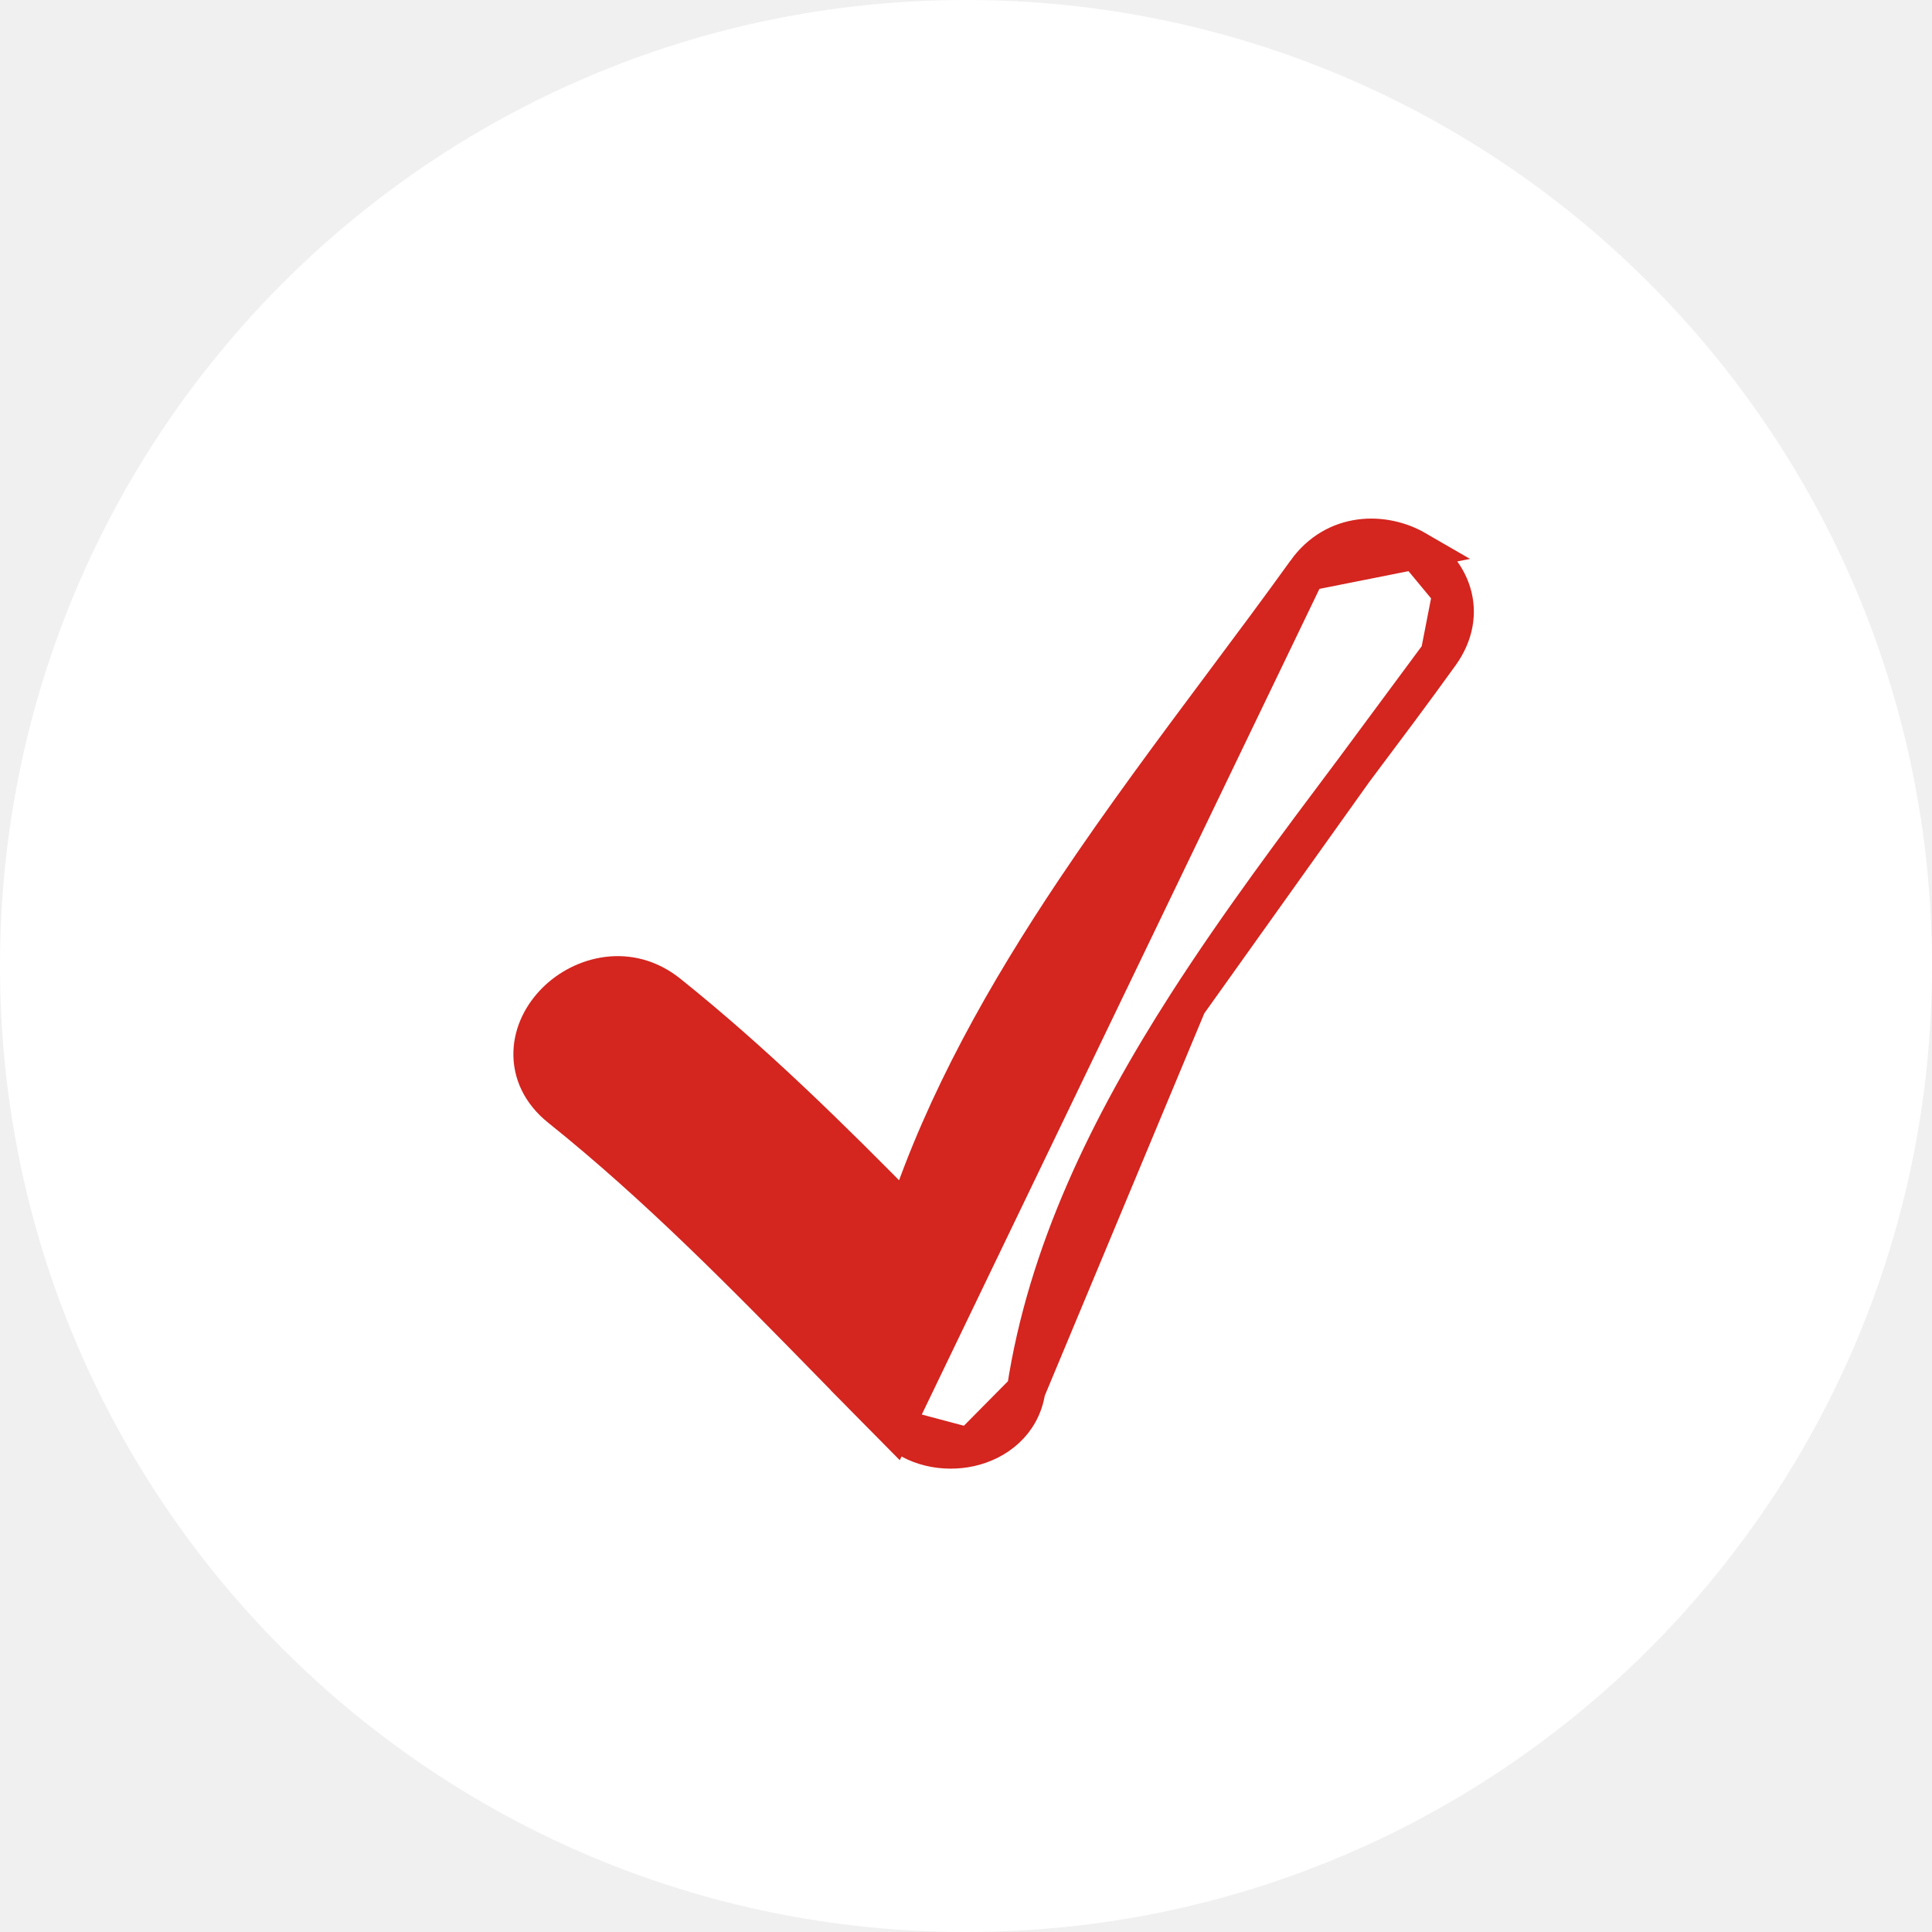
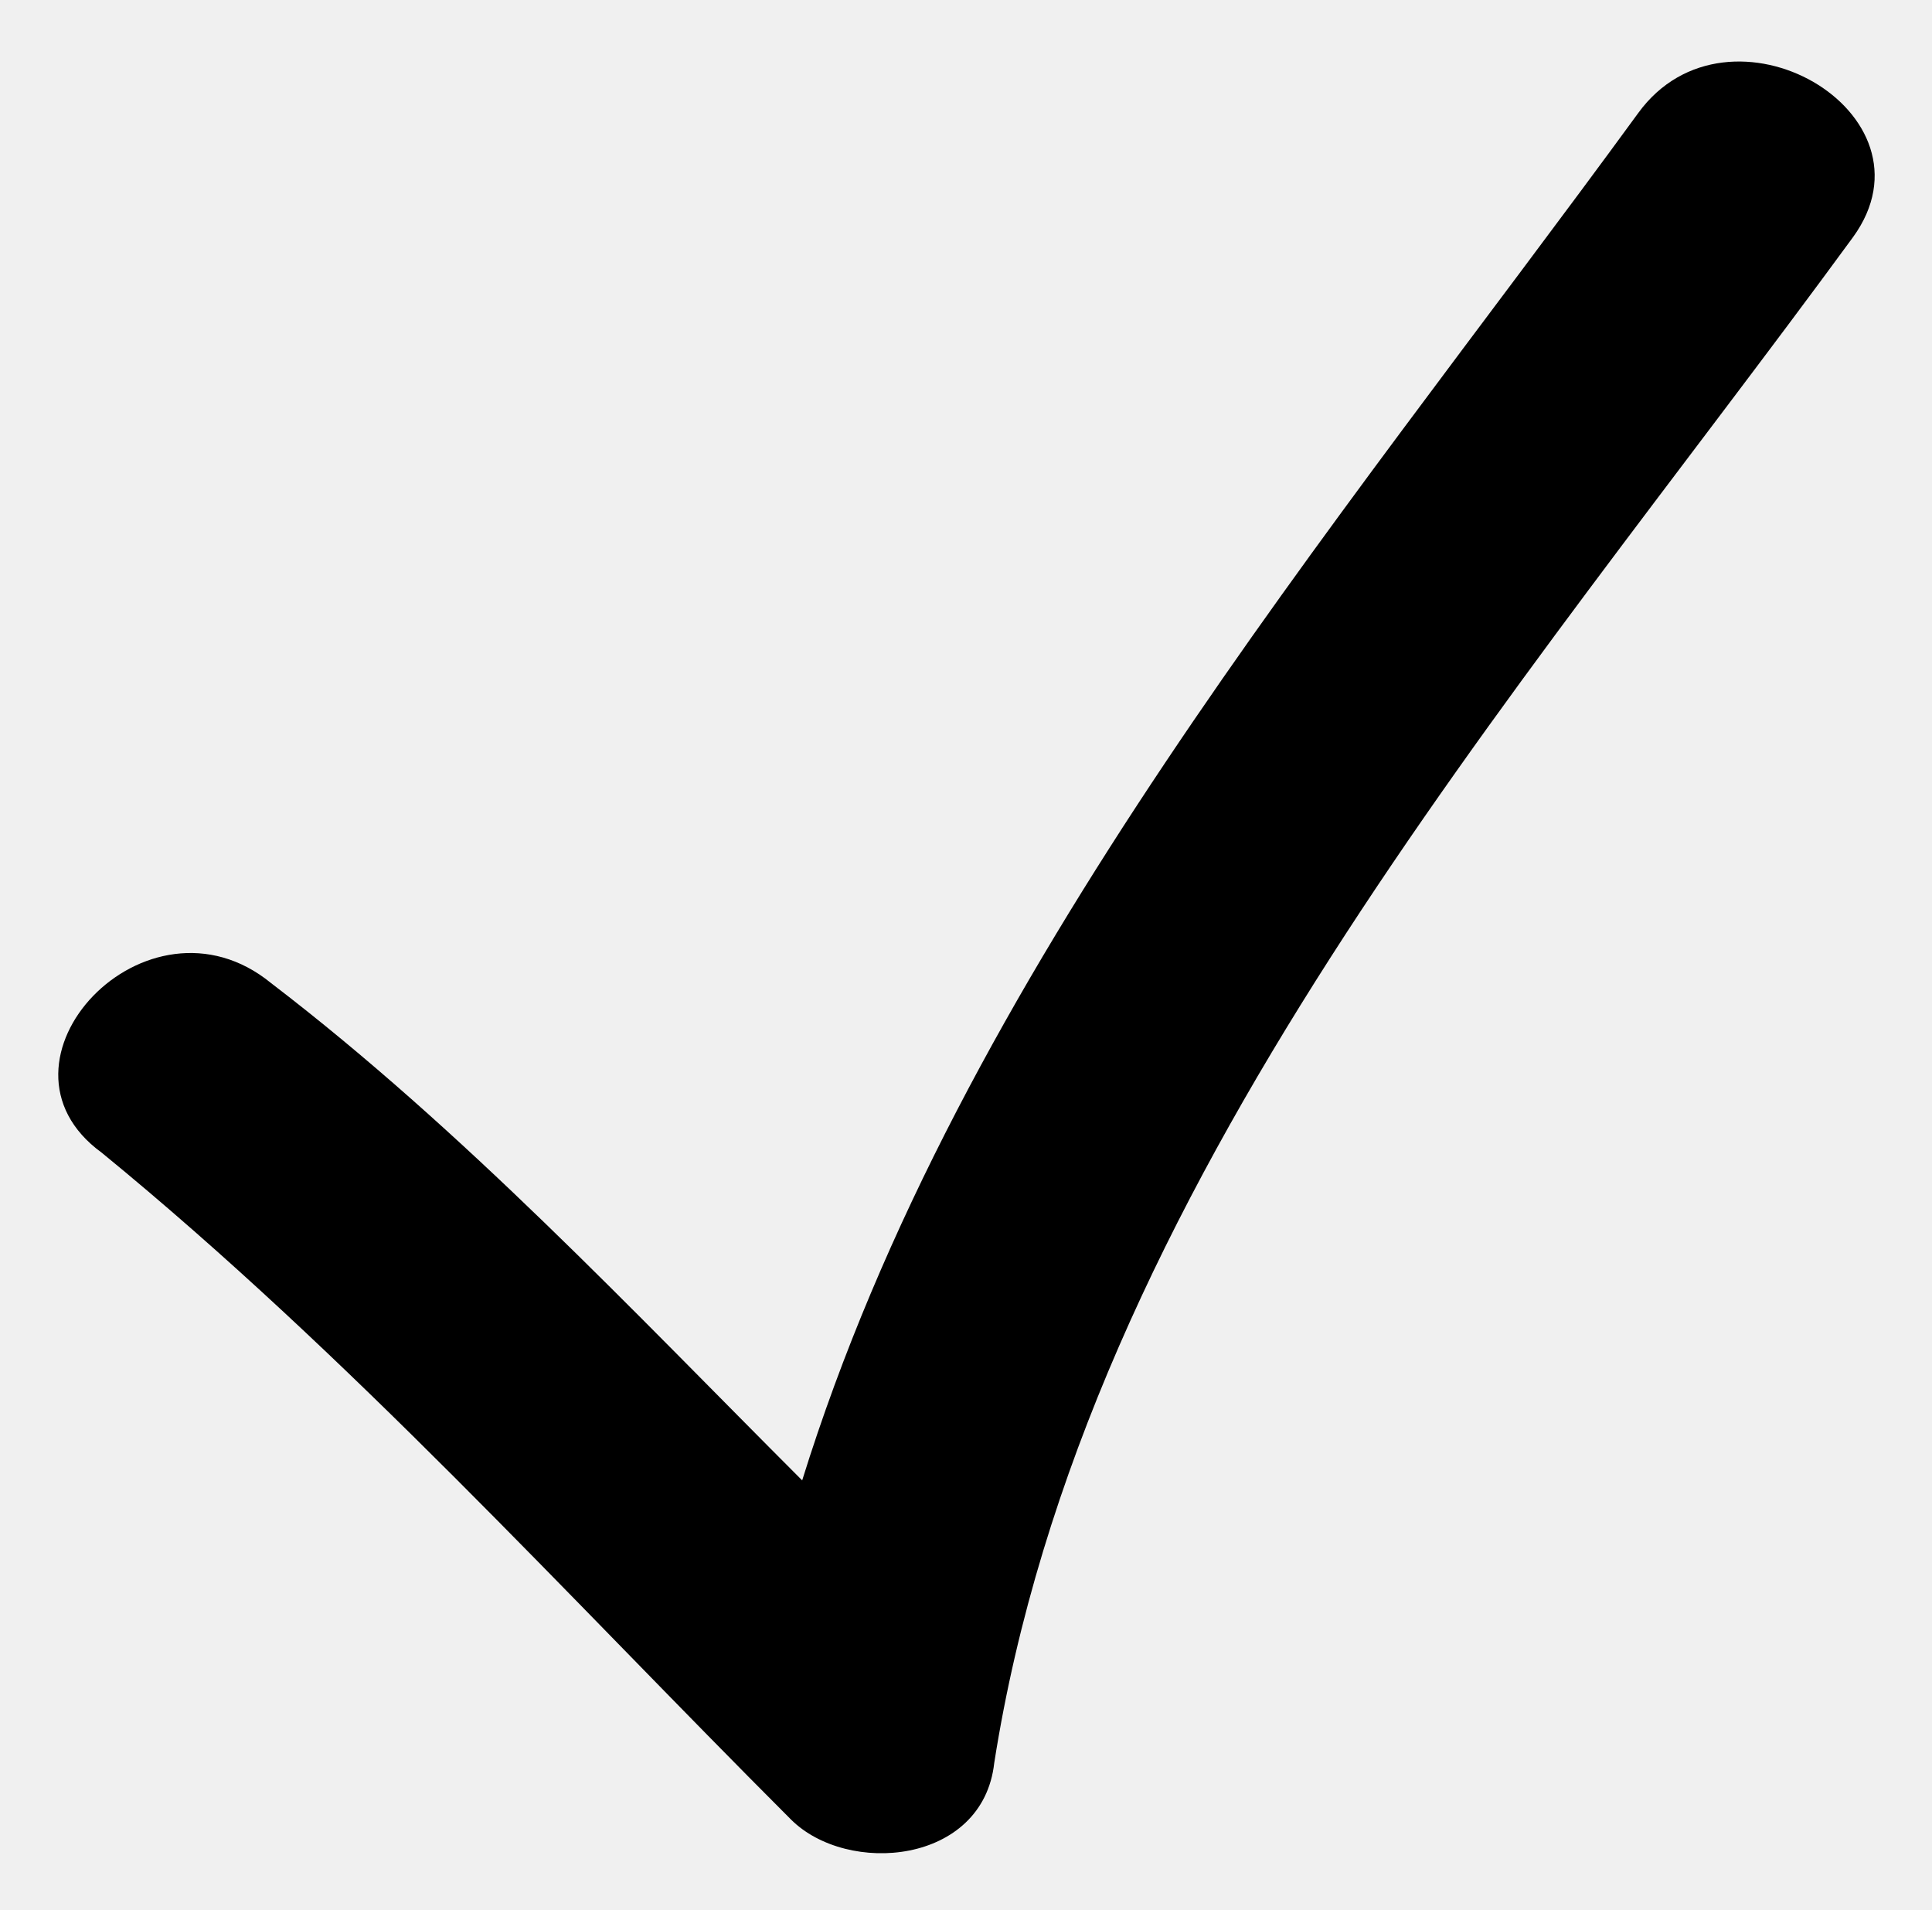
- <svg xmlns="http://www.w3.org/2000/svg" width="35" height="35" viewBox="0 0 35 35" fill="none">
-   <circle cx="17.5" cy="17.5" r="17.5" fill="white" />
-   <path d="M17.568 26.219C17.109 26.32 16.56 26.22 16.2 25.855L17.568 26.219ZM17.568 26.219C18.037 26.116 18.499 25.78 18.588 25.188M17.568 26.219L18.588 25.188M18.588 25.188C18.964 22.701 20.094 20.393 21.509 18.187M18.588 25.188L21.509 18.187M21.509 18.187C22.447 16.726 23.494 15.331 24.522 13.961M21.509 18.187L24.522 13.961M24.522 13.961C25.053 13.253 25.58 12.552 26.084 11.851M24.522 13.961L26.084 11.851M26.084 11.851C26.345 11.489 26.408 11.099 26.3 10.744M26.084 11.851L26.3 10.744M26.3 10.744C26.196 10.402 25.946 10.132 25.653 9.963M26.3 10.744L25.653 9.963M25.653 9.963C25.073 9.627 24.193 9.621 23.663 10.359L25.653 9.963ZM23.663 10.359C23.188 11.02 22.686 11.693 22.175 12.377C21.266 13.595 20.331 14.849 19.471 16.135C18.233 17.986 17.126 19.939 16.432 22.027C15.06 20.63 13.658 19.246 12.106 18.003C11.399 17.437 10.55 17.67 10.076 18.141C9.836 18.379 9.662 18.703 9.651 19.06C9.639 19.431 9.803 19.789 10.151 20.067C11.926 21.489 13.503 23.102 15.102 24.737C15.466 25.109 15.831 25.483 16.2 25.855L23.663 10.359Z" fill="#D5251F" stroke="#D4251F" stroke-width="0.7" />
+ <svg xmlns="http://www.w3.org/2000/svg" version="1.1" id="Слой_1" x="0px" y="0px" viewBox="0 0 17.1 16.9" style="enable-background:new 0 0 17.1 16.9;" xml:space="preserve">
+   <path class="st0" d="M7,16.1c0.5,0.5,1.7,0.4,1.8-0.5c0.8-5.1,4.6-9.4,7.6-13.5C17.2,1,15.3-0.1,14.5,1c-2.7,3.7-6,7.6-7.4,12.1 c-1.5-1.5-3-3.1-4.7-4.4c-1.1-0.9-2.6,0.7-1.5,1.5C3.1,12,5,14.1,7,16.1z" />
</svg>
